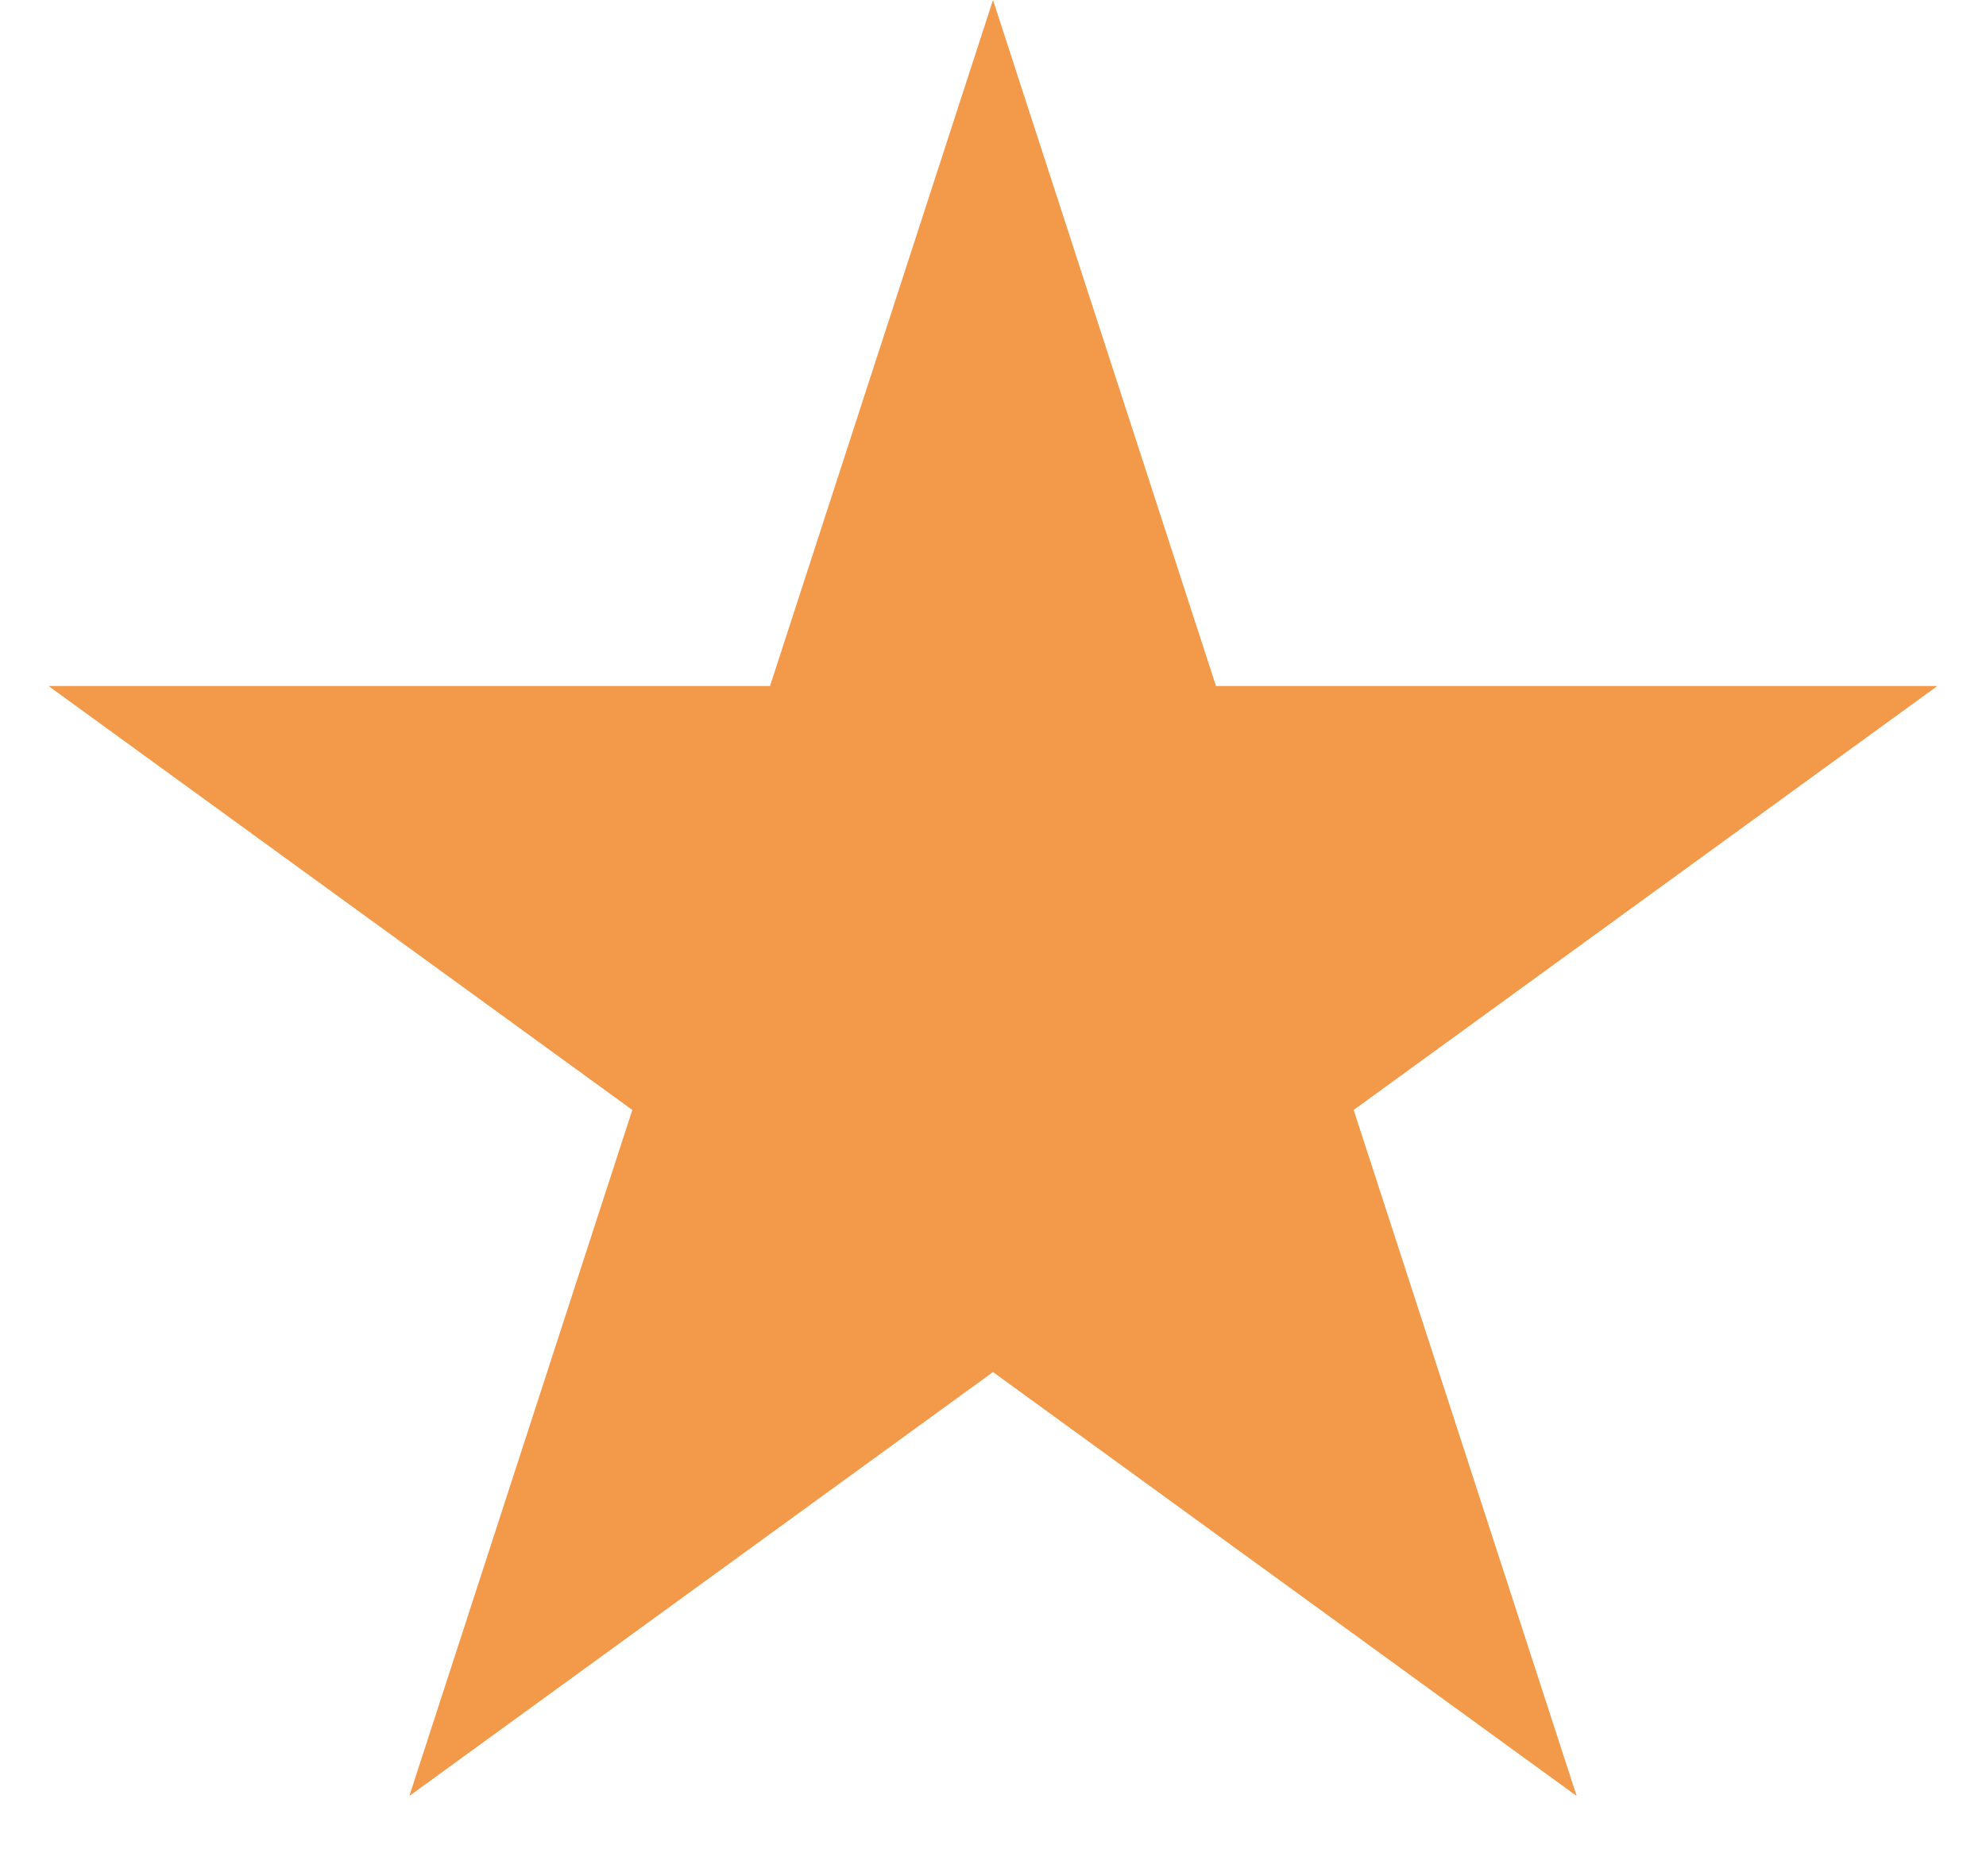
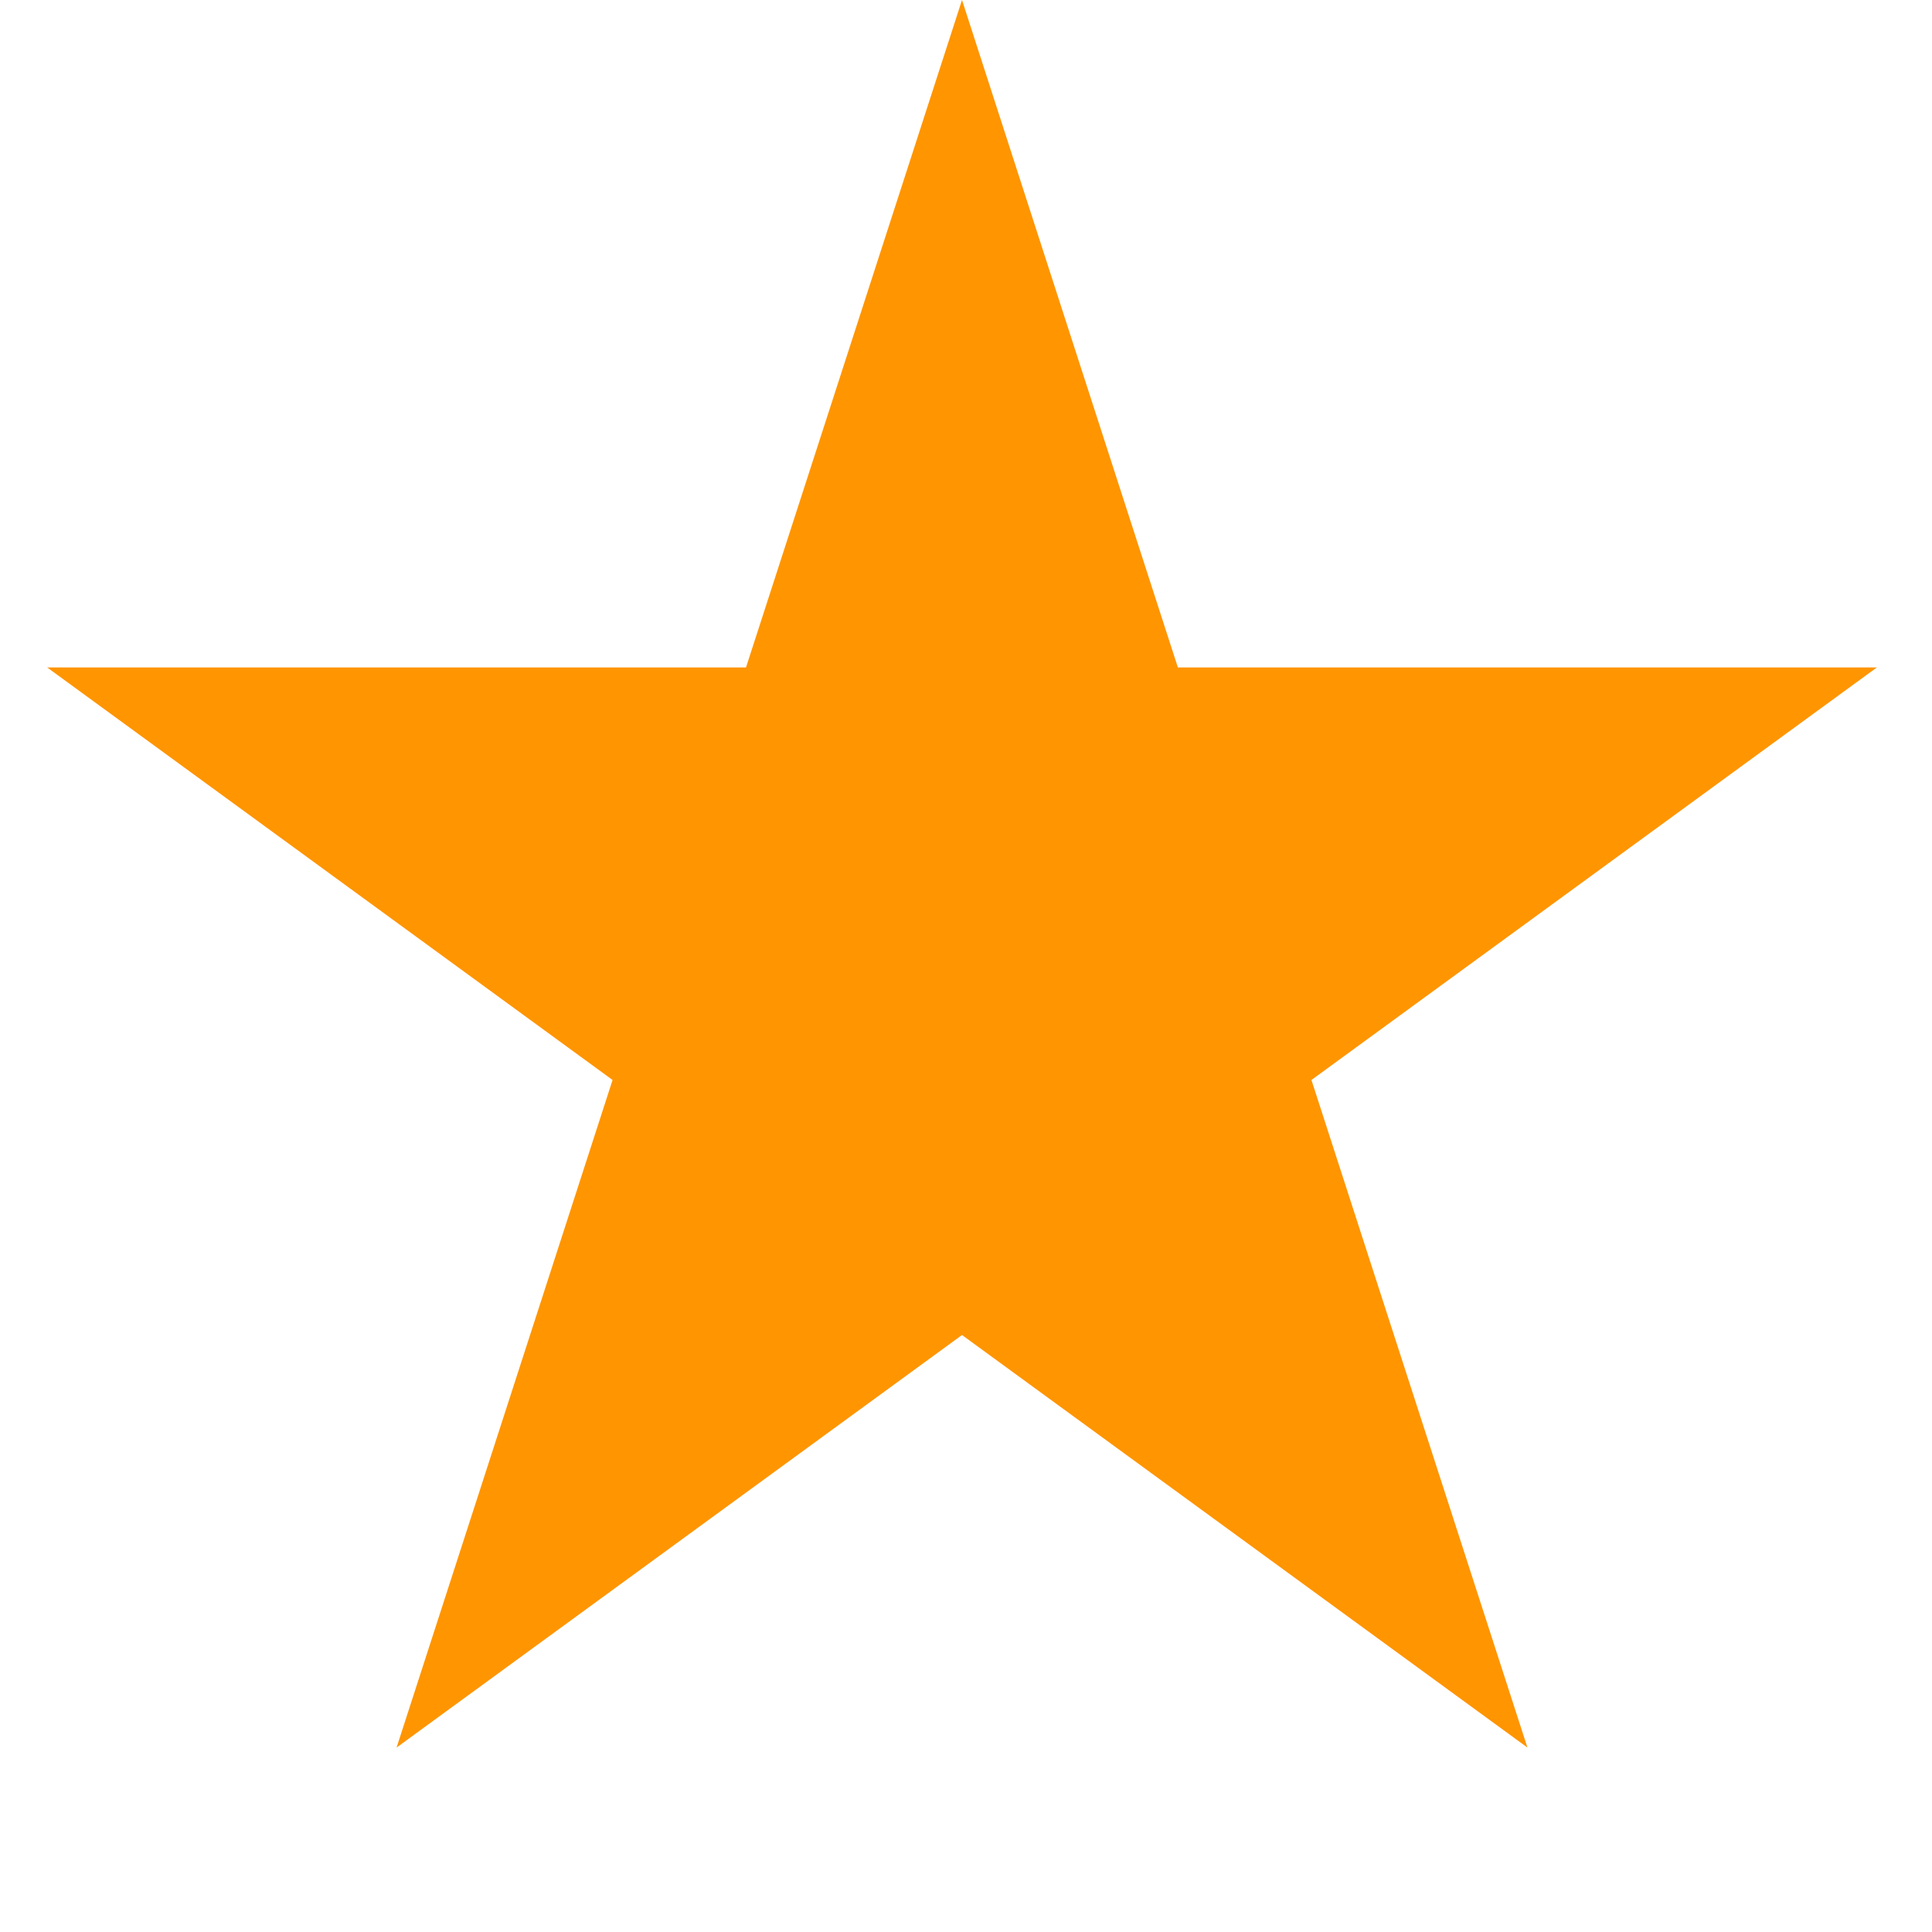
- <svg xmlns="http://www.w3.org/2000/svg" width="18" height="17" viewBox="0 0 18 17" fill="none">
-   <path d="M9 0L11.021 6.219H17.559L12.269 10.062L14.29 16.281L9 12.438L3.71 16.281L5.731 10.062L0.44 6.219H6.979L9 0Z" fill="#F2994A" />
+ <svg xmlns="http://www.w3.org/2000/svg" width="15" height="15" viewBox="0 0 15 15" fill="none">
+   <path d="M7.469 0L9.145 5.182H14.572L10.182 8.385L11.859 13.568L7.469 10.365L3.079 13.568L4.756 8.385L0.366 5.182H5.792L7.469 0Z" fill="#FF9500" />
</svg>
